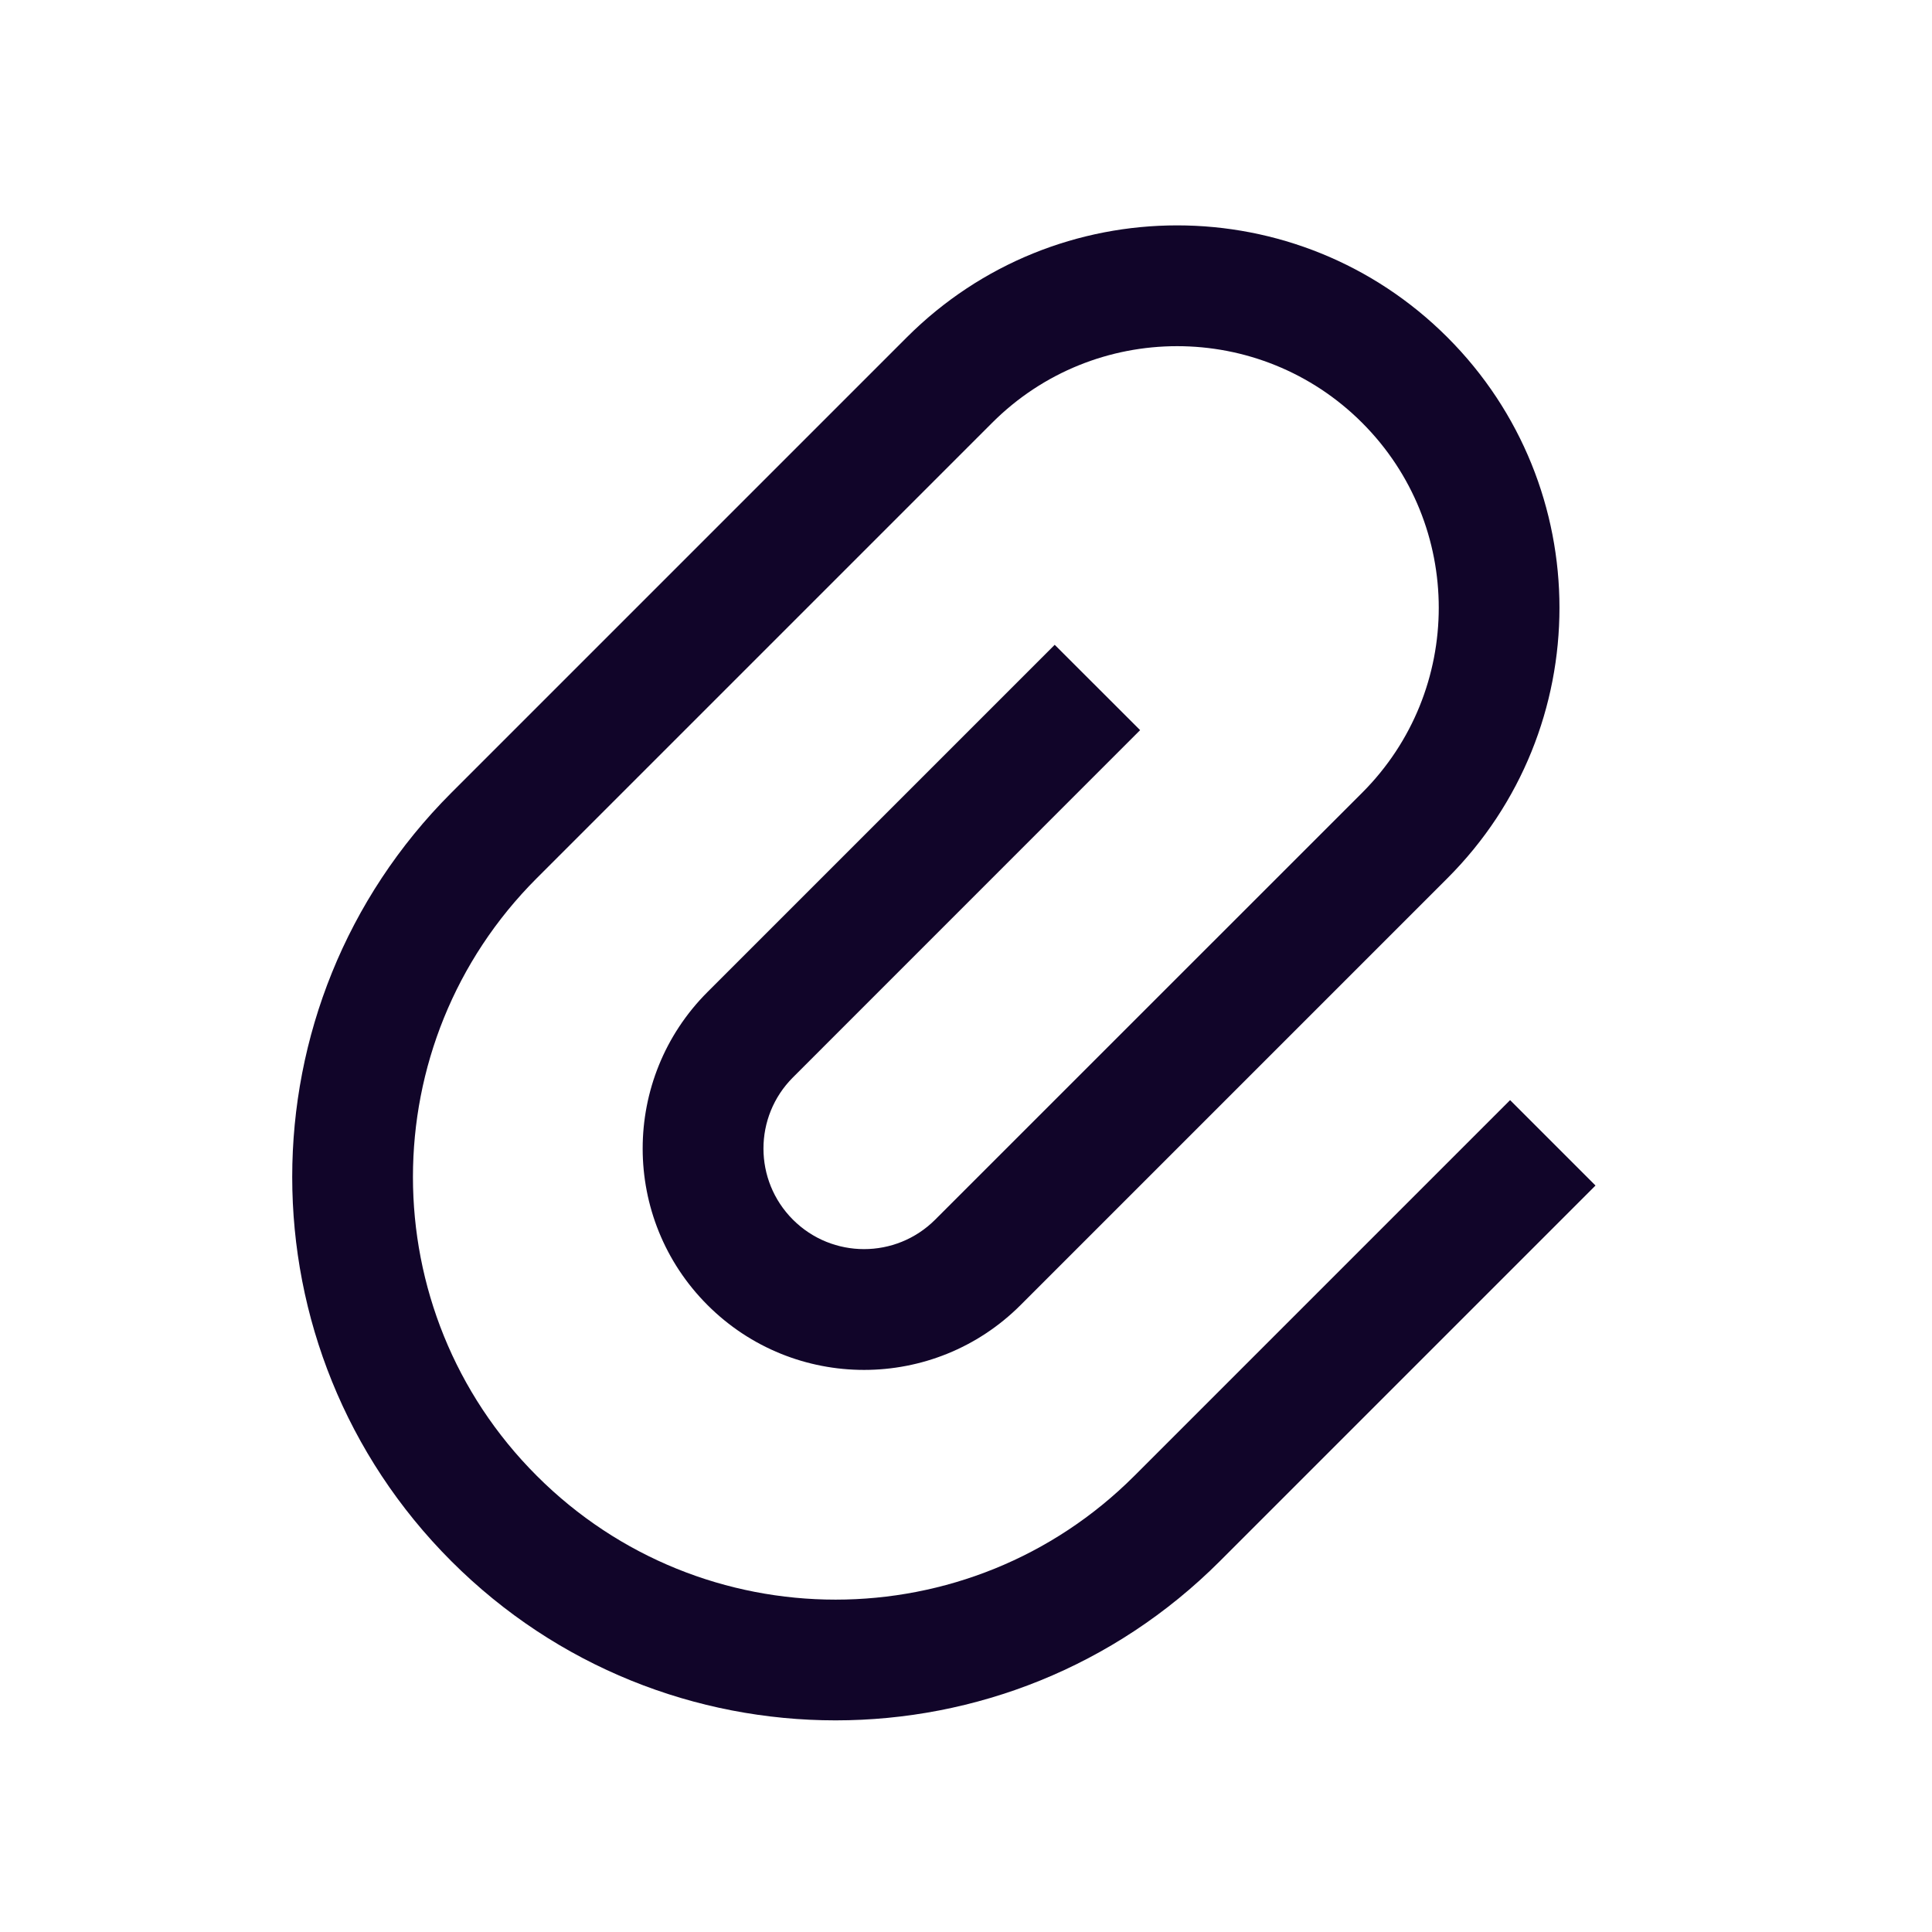
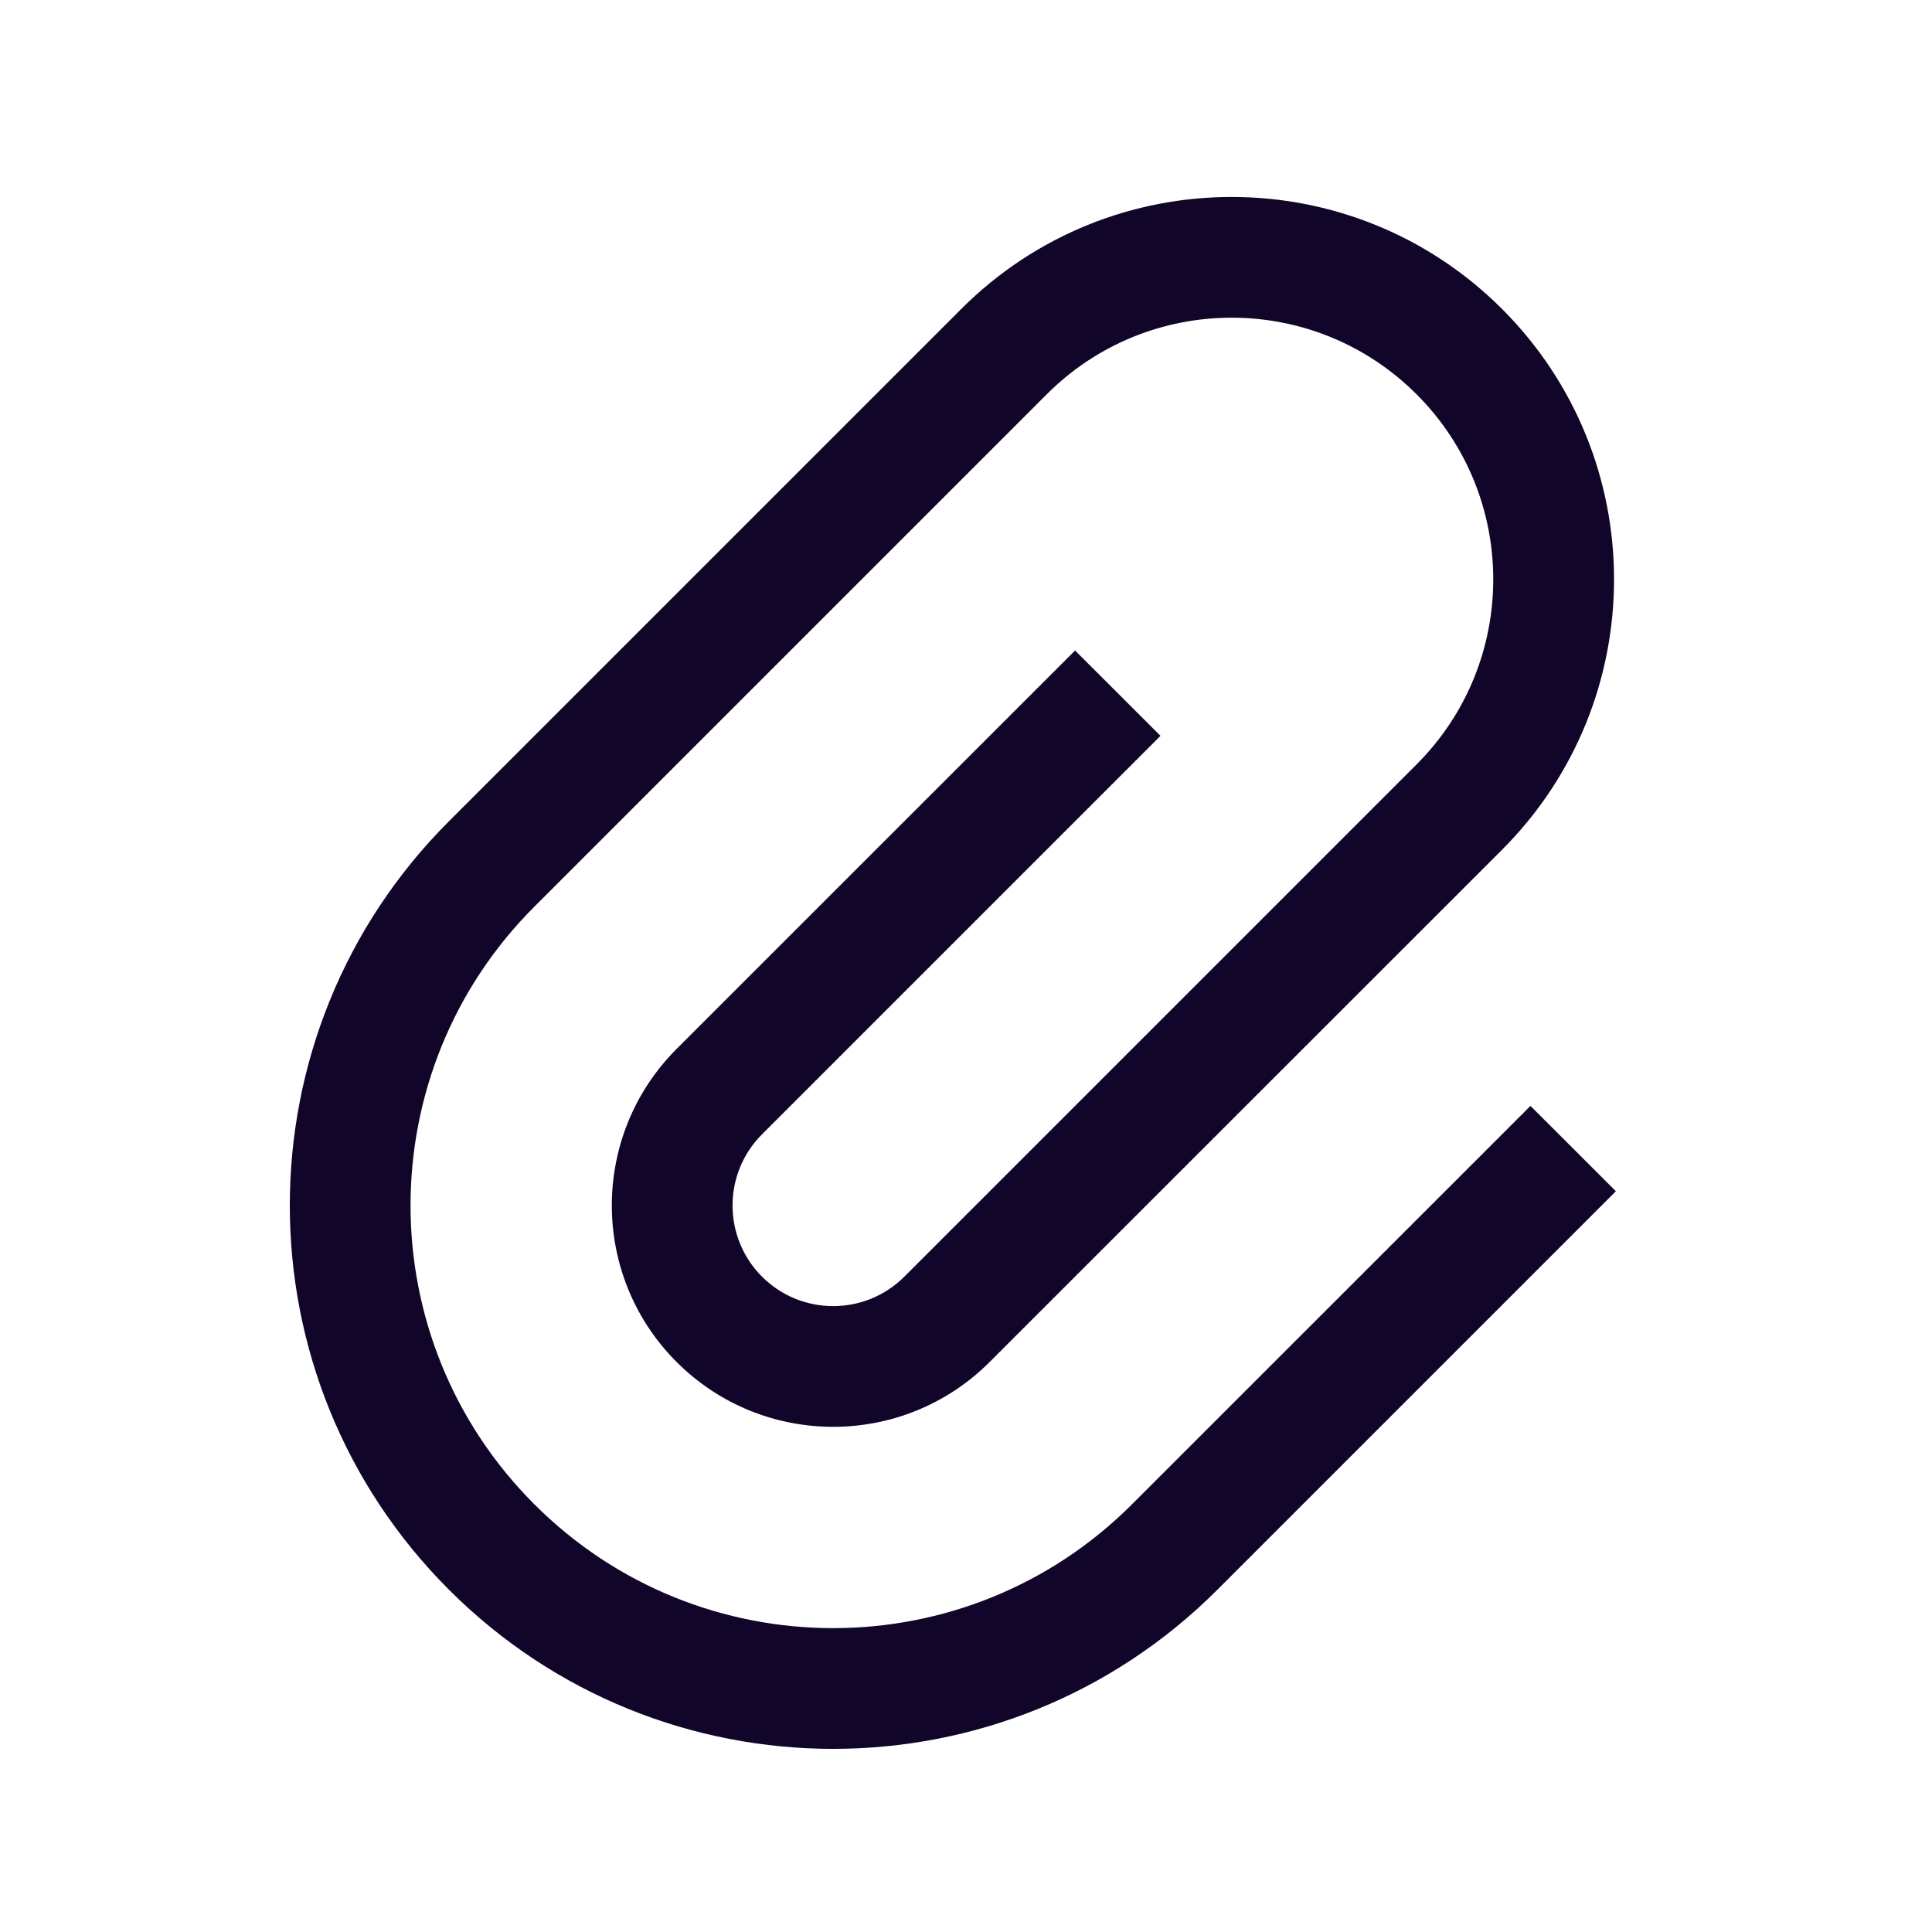
<svg xmlns="http://www.w3.org/2000/svg" width="24" height="24" viewBox="0 0 24 24" fill="none">
-   <path fill-rule="evenodd" clip-rule="evenodd" d="M16.921 5.252C15.652 3.983 13.594 3.983 12.325 5.252L6.668 10.909C4.617 12.959 4.617 16.283 6.668 18.333C8.718 20.384 12.042 20.384 14.092 18.333L18.759 13.666L19.82 14.727L15.153 19.394C12.517 22.03 8.243 22.03 5.607 19.394C2.971 16.758 2.971 12.484 5.607 9.848L11.264 4.191C13.119 2.336 16.126 2.336 17.981 4.191C19.836 6.046 19.836 9.054 17.981 10.909L12.678 16.212C11.604 17.286 9.863 17.286 8.789 16.212C7.715 15.138 7.715 13.397 8.789 12.323L13.102 8.01L14.163 9.07L9.85 13.384C9.362 13.872 9.362 14.663 9.85 15.151C10.338 15.639 11.129 15.639 11.617 15.151L16.921 9.848C18.19 8.579 18.19 6.521 16.921 5.252Z" fill="#110529" />
+   <path fill-rule="evenodd" clip-rule="evenodd" d="M17.598 4.899C16.329 3.629 14.271 3.629 13.002 4.899L6.638 11.263C4.587 13.313 4.587 16.637 6.638 18.687C8.688 20.738 12.012 20.738 14.062 18.687L19.012 13.738L20.073 14.798L15.123 19.748C12.487 22.384 8.213 22.384 5.577 19.748C2.941 17.112 2.941 12.838 5.577 10.202L11.941 3.838C13.796 1.983 16.803 1.983 18.659 3.838C20.514 5.693 20.514 8.7 18.659 10.556L12.294 16.919C11.221 17.993 9.479 17.993 8.405 16.919C7.332 15.845 7.332 14.104 8.405 13.03L13.355 8.081L14.416 9.141L9.466 14.091C8.978 14.579 8.978 15.371 9.466 15.859C9.954 16.347 10.746 16.347 11.234 15.859L17.598 9.495C18.867 8.226 18.867 6.168 17.598 4.899Z" fill="#110529" />
</svg>
